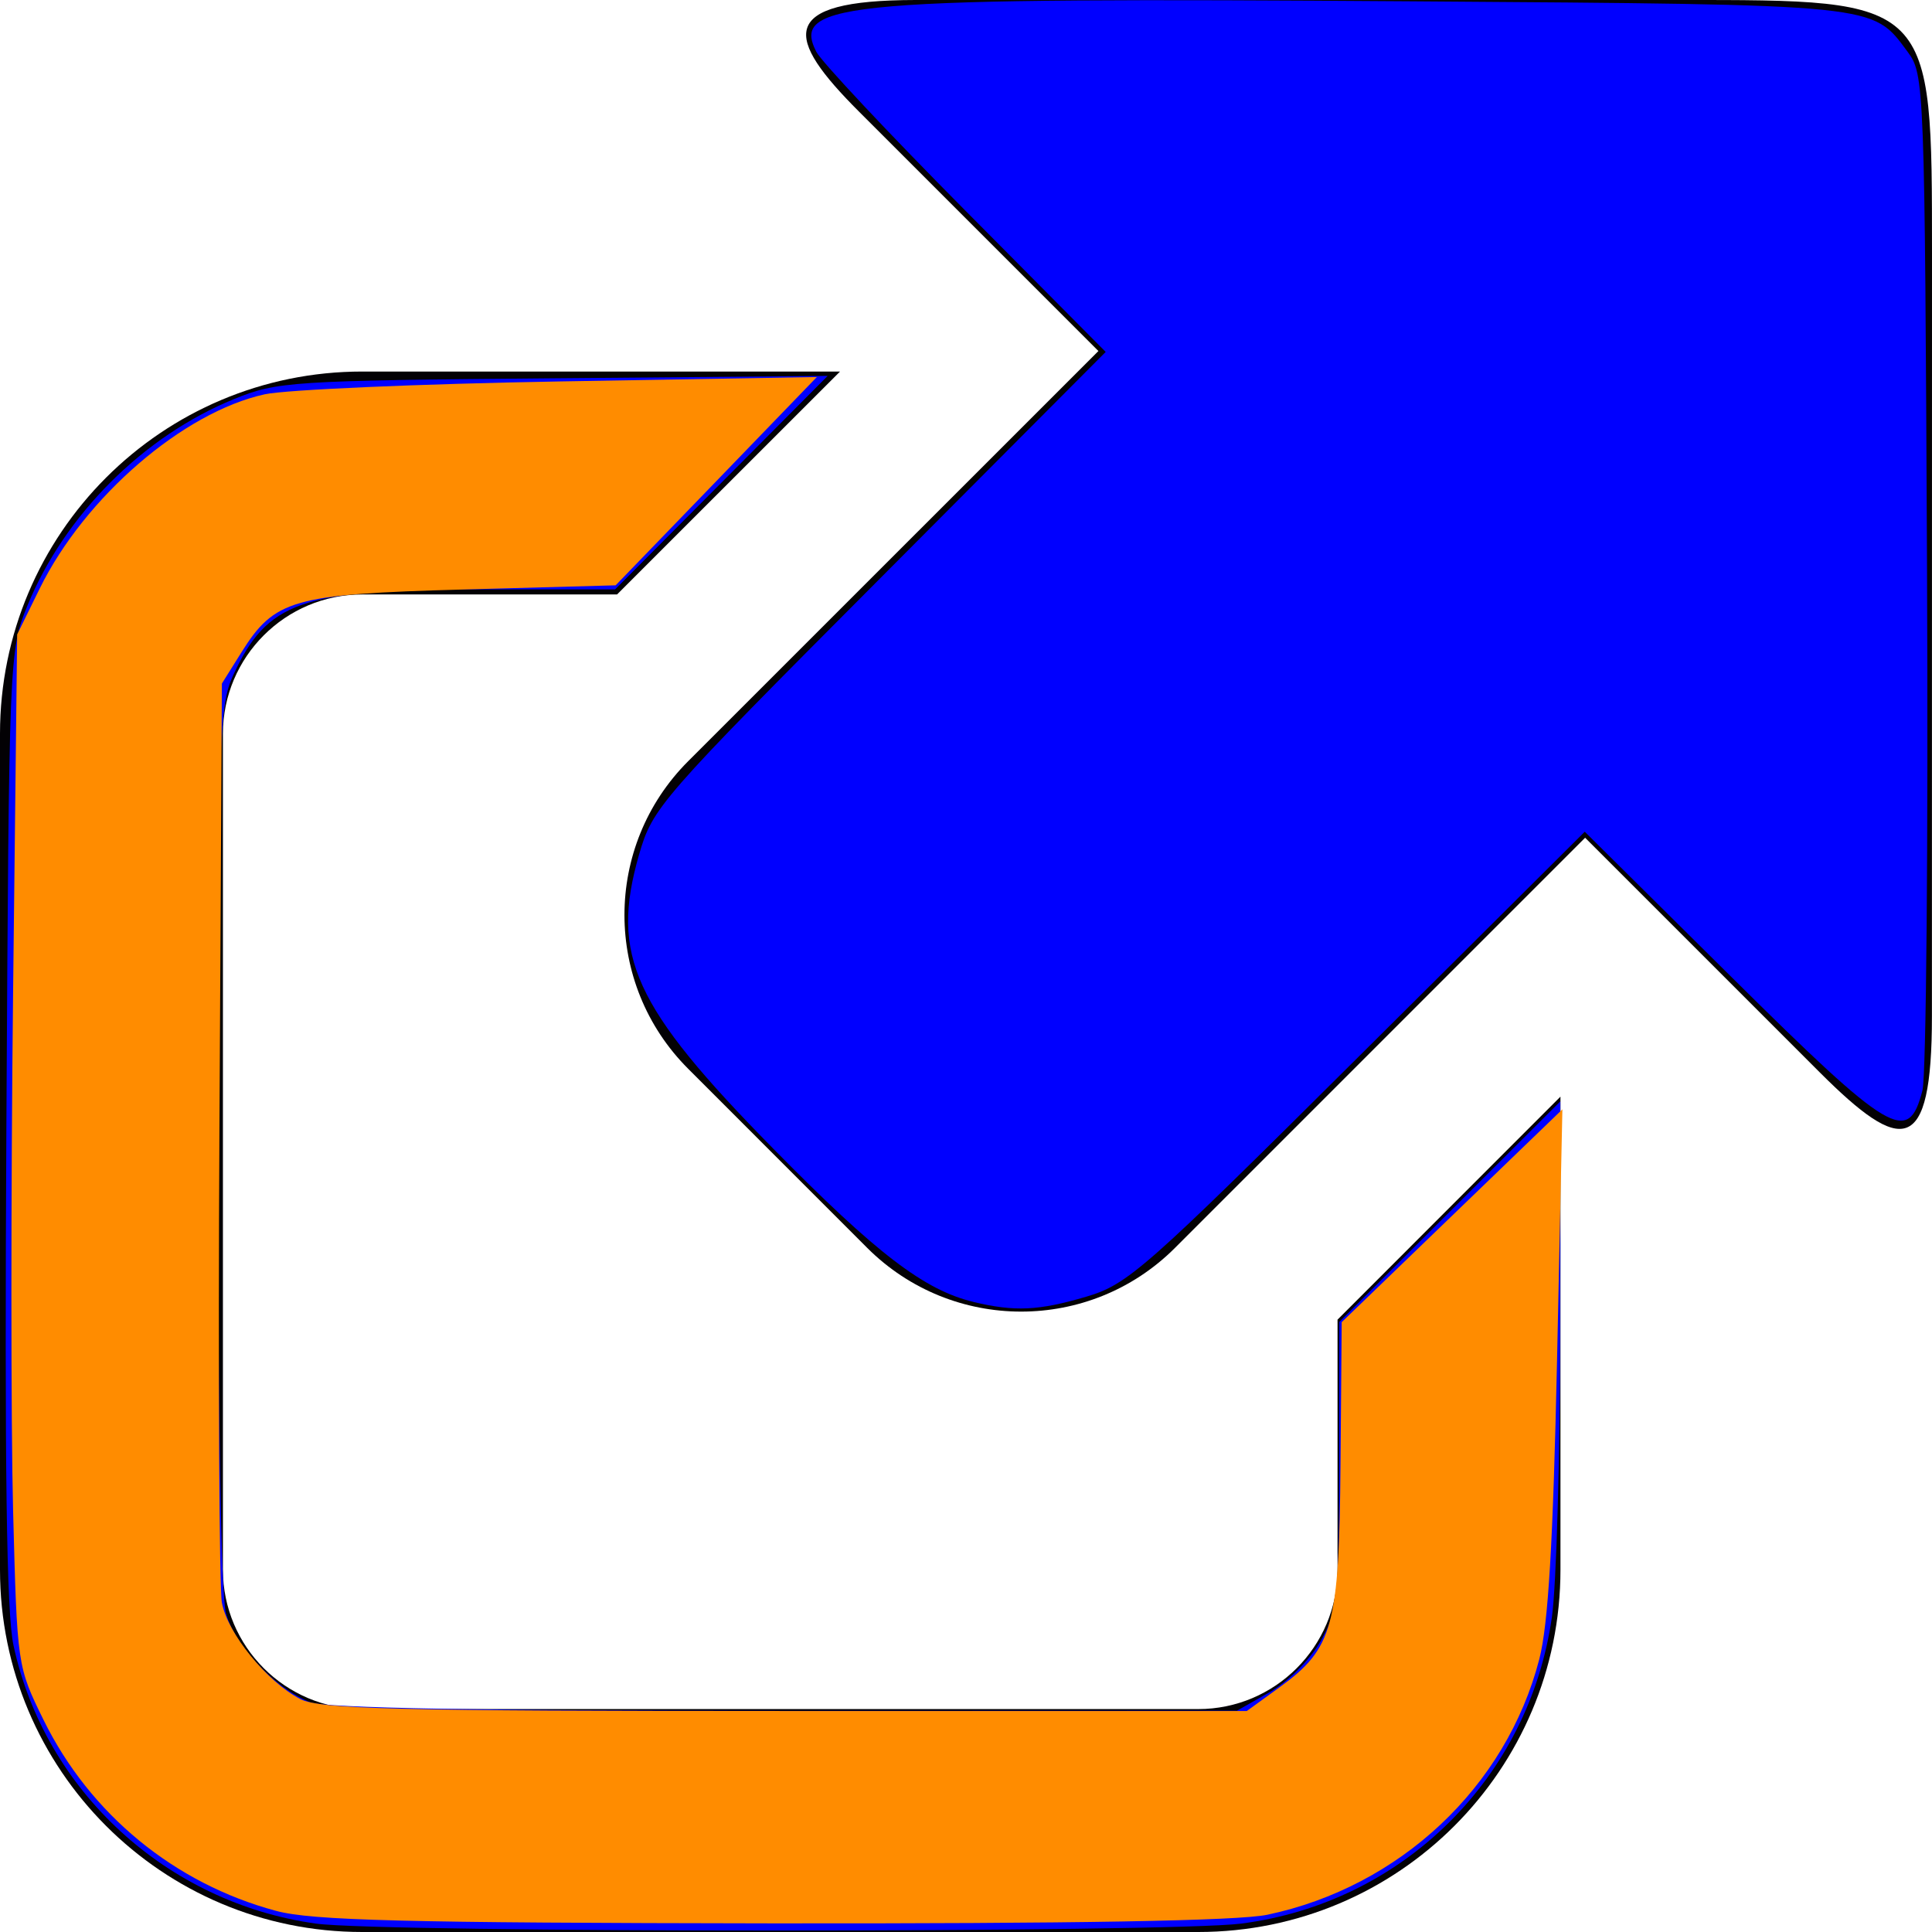
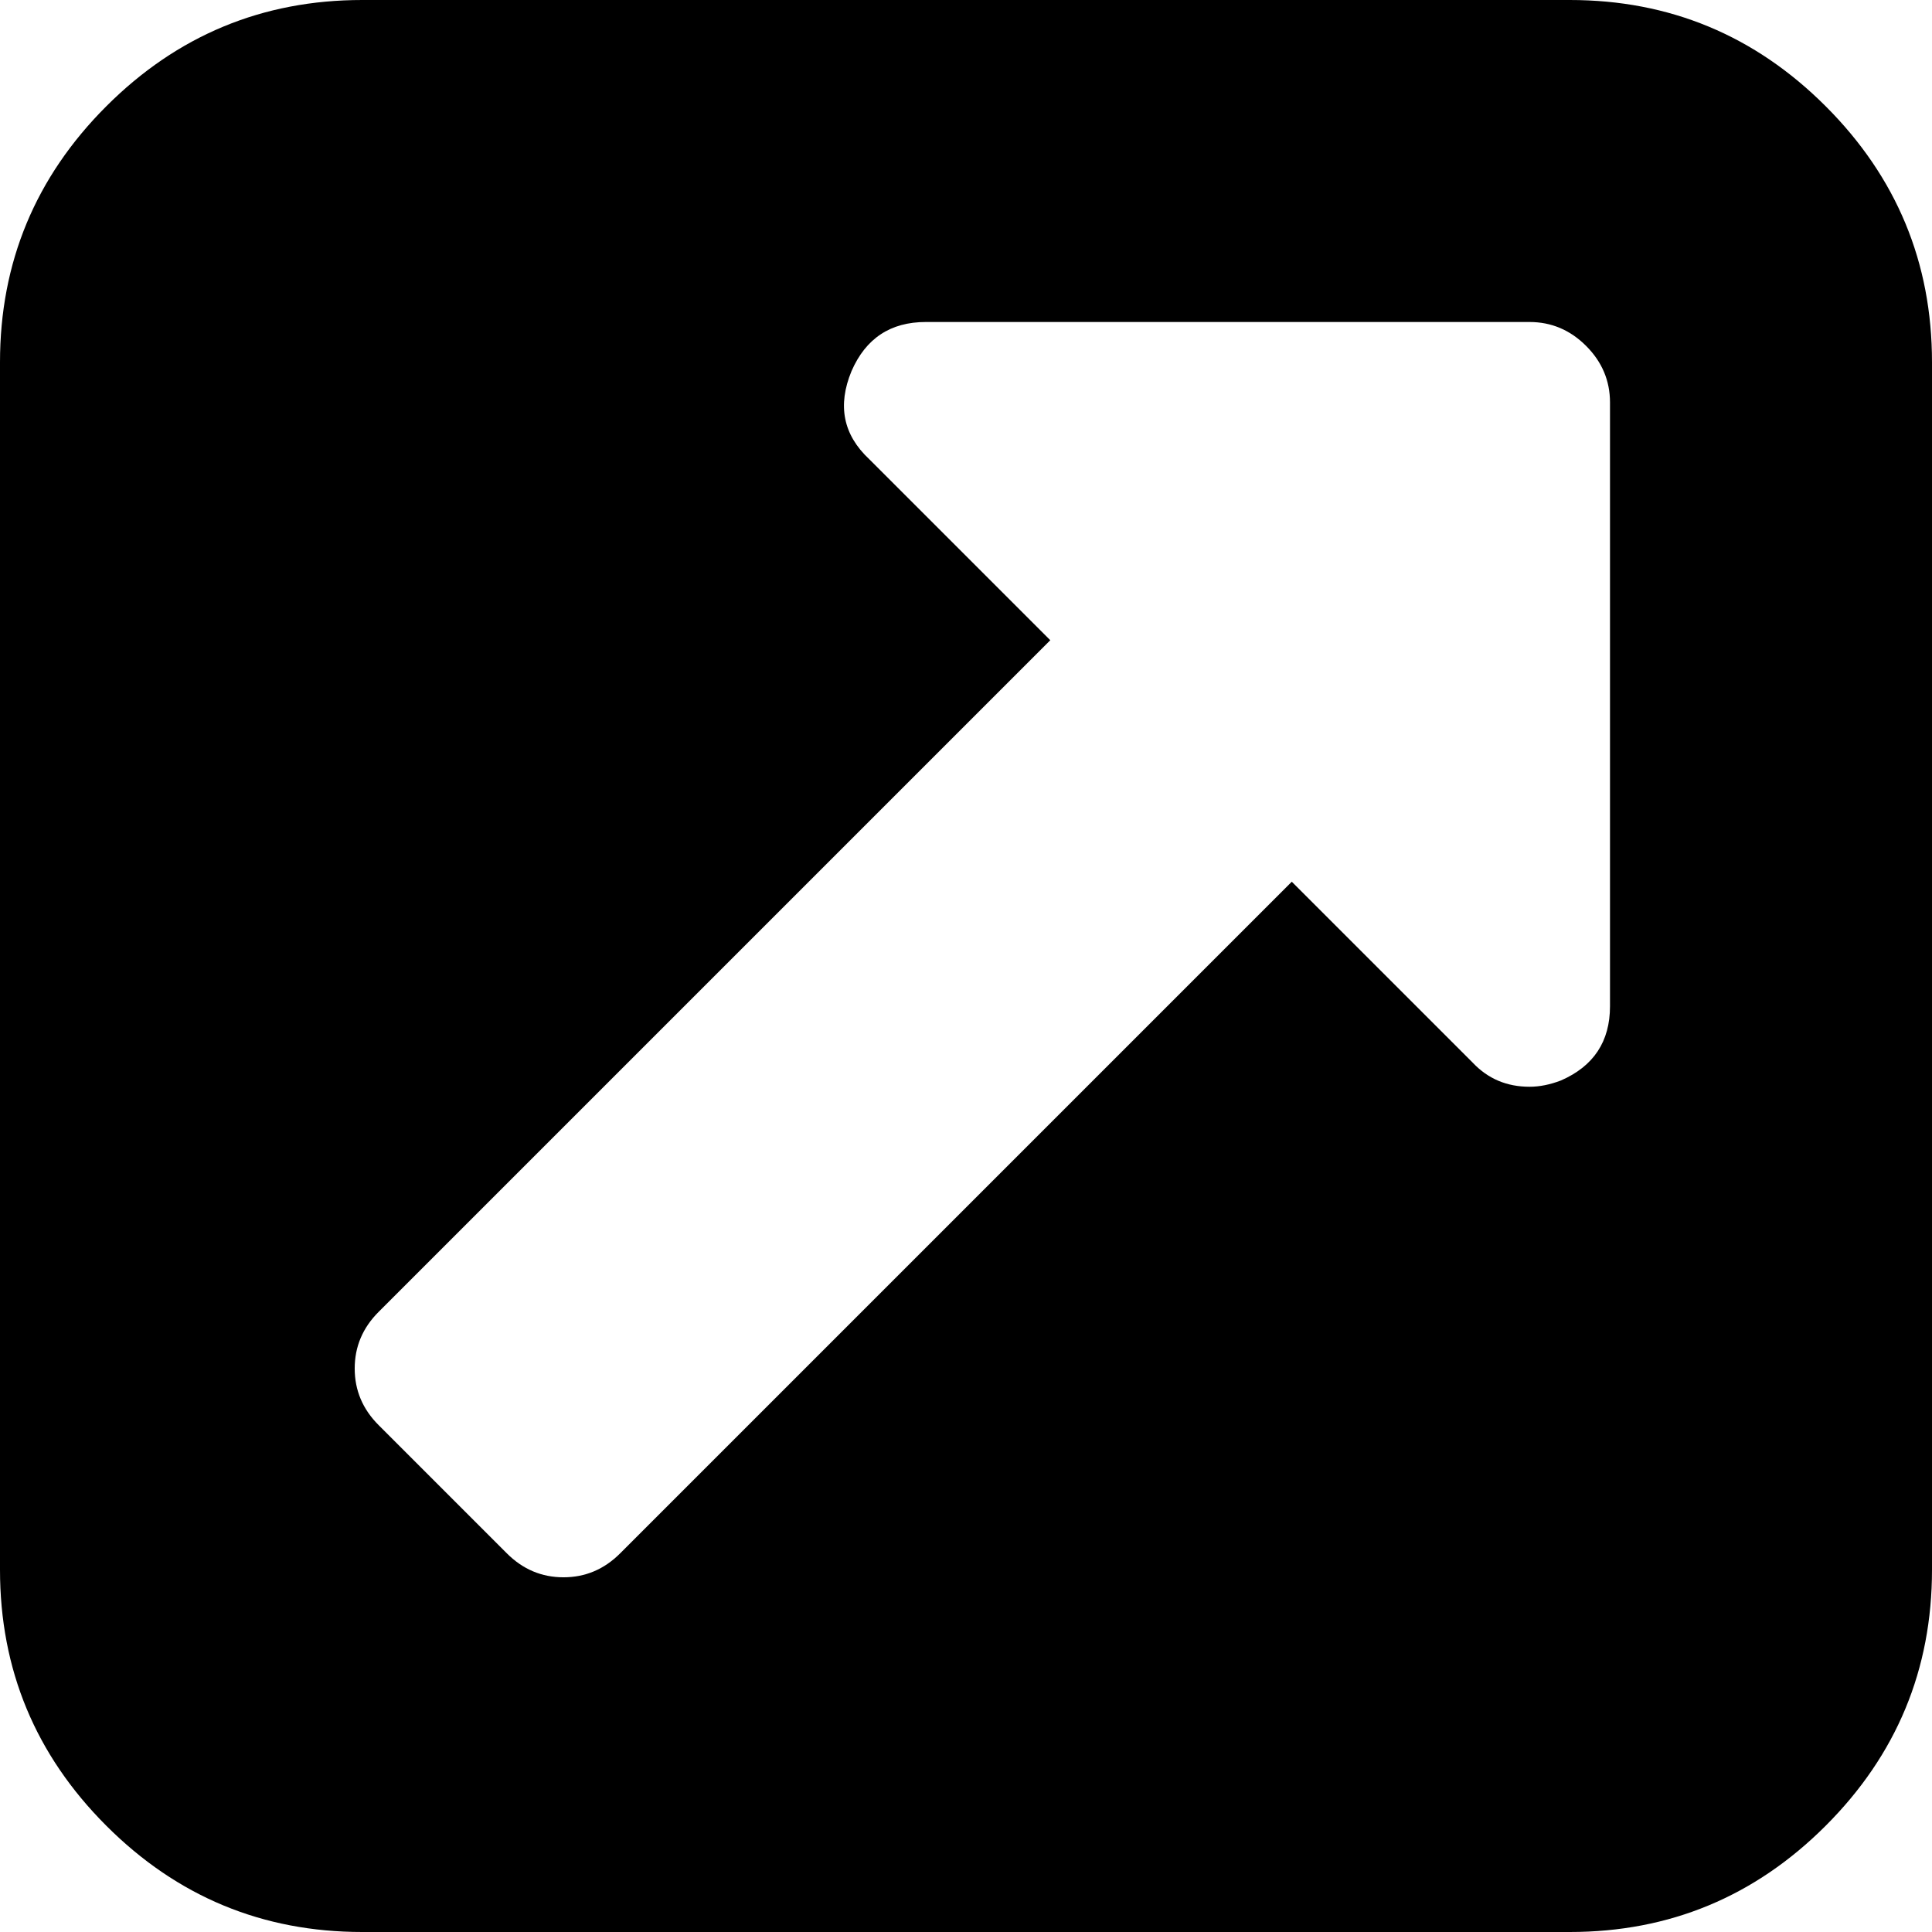
- <svg xmlns="http://www.w3.org/2000/svg" version="1.1" id="Capa_1" x="0px" y="0px" viewBox="0 0 26 26" style="enable-background:new 0 0 26 26;" xml:space="preserve">
-   <defs id="defs43" />
-   <g id="g8">
-     <path style="fill:#030104;" d="M18,17.759v3.366C18,22.159,17.159,23,16.125,23H4.875C3.841,23,3,22.159,3,21.125V9.875   C3,8.841,3.841,8,4.875,8h3.429l3.001-3h-6.43C2.182,5,0,7.182,0,9.875v11.25C0,23.818,2.182,26,4.875,26h11.25   C18.818,26,21,23.818,21,21.125v-6.367L18,17.759z" id="path2" />
-     <g id="g6">
-       <path style="fill:#030104;" d="M22.581,0H12.322c-1.886,0.002-1.755,0.51-0.76,1.504l3.22,3.22l-5.52,5.519    c-1.145,1.144-1.144,2.998,0,4.141l2.41,2.411c1.144,1.141,2.996,1.142,4.14-0.001l5.52-5.52l3.16,3.16    c1.101,1.1,1.507,1.129,1.507-0.757L26,3.419C25.999-0.018,26.024-0.001,22.581,0z" id="path4" />
-     </g>
-   </g>
-   <g id="g10">
- </g>
-   <g id="g12">
- </g>
-   <g id="g14">
- </g>
-   <g id="g16">
- </g>
-   <g id="g18">
- </g>
-   <g id="g20">
- </g>
-   <g id="g22">
- </g>
-   <g id="g24">
- </g>
-   <g id="g26">
- </g>
-   <g id="g28">
- </g>
-   <g id="g30">
- </g>
-   <g id="g32">
- </g>
-   <g id="g34">
- </g>
-   <g id="g36">
- </g>
-   <g id="g38">
- </g>
-   <path style="fill:#0000ff;stroke-width:0.11" d="M 13.103,17.521 C 12.441,17.364 11.795,16.87 10.408,15.46 8.522,13.544 8.21,12.86 8.6,11.502 8.782,10.87 8.873,10.765 11.834,7.794 L 14.88,4.736 12.993,2.836 C 11.956,1.791 11.052,0.828 10.985,0.696 c -0.34,-0.672 0.378,-0.732 8.035,-0.678 6.291,0.045 6.173,0.033 6.651,0.678 0.227,0.306 0.231,0.413 0.262,6.965 0.017,3.66 -0.01,6.816 -0.062,7.015 -0.19,0.737 -0.421,0.6 -2.567,-1.525 L 21.327,11.193 18.27,14.234 c -2.871,2.856 -3.092,3.051 -3.654,3.217 -0.639,0.188 -0.957,0.203 -1.513,0.071 z" id="path3750" />
-   <path style="fill:#0000ff;stroke-width:0.11" d="M 4.253,25.887 C 2.242,25.607 0.604,24.101 0.182,22.144 0.087,21.705 0.061,19.78 0.086,15.148 0.121,8.821 0.124,8.753 0.368,8.153 0.867,6.93 1.929,5.868 3.151,5.37 3.73,5.134 3.918,5.122 7.447,5.091 L 11.138,5.059 9.708,6.496 8.277,7.932 H 6.426 c -2.367,0 -2.833,0.164 -3.289,1.157 -0.188,0.41 -0.202,0.851 -0.204,6.335 -0.001,3.536 0.042,6.05 0.107,6.285 0.123,0.443 0.676,1.026 1.137,1.2 0.205,0.077 2.366,0.116 6.39,0.115 l 6.08,-0.002 0.438,-0.248 c 0.246,-0.139 0.548,-0.441 0.687,-0.687 0.231,-0.408 0.248,-0.571 0.25,-2.368 l 0.002,-1.929 1.487,-1.484 1.487,-1.484 -0.002,3.083 c -0.001,1.696 -0.051,3.43 -0.111,3.854 -0.307,2.17 -2.008,3.849 -4.183,4.128 -0.965,0.124 -11.556,0.124 -12.449,-3.4e-5 z" id="path3752" />
-   <path style="fill:#ff8c00;stroke-width:0.11" d="M 3.713,25.715 C 2.348,25.348 1.212,24.415 0.588,23.15 0.232,22.425 0.231,22.422 0.176,20.319 c -0.03,-1.158 -0.03,-4.283 0,-6.943 L 0.231,8.538 0.535,7.919 C 1.14,6.689 2.465,5.546 3.564,5.306 3.852,5.244 5.641,5.166 7.54,5.133 L 10.993,5.074 9.639,6.476 8.285,7.877 6.241,7.933 C 3.939,7.996 3.696,8.065 3.247,8.782 L 2.986,9.199 2.953,15.203 c -0.018,3.302 -0.003,6.166 0.033,6.365 0.076,0.414 0.605,1.064 1.057,1.298 0.259,0.134 1.312,0.16 6.522,0.16 h 6.214 l 0.439,-0.318 c 0.723,-0.524 0.804,-0.819 0.822,-3.004 l 0.016,-1.911 1.485,-1.432 1.485,-1.432 -0.072,3.379 c -0.053,2.452 -0.118,3.555 -0.239,4.021 -0.445,1.72 -1.875,3.063 -3.66,3.439 -0.391,0.082 -2.59,0.12 -6.665,0.116 C 5.439,25.877 4.197,25.846 3.713,25.715 Z" id="path35" />
+ <svg xmlns="http://www.w3.org/2000/svg" height="1536" viewBox="0 0 1536 1536" width="1536" id="svg3336" version="1.1">
+   <defs id="defs3342" />
+   <path d="m 1280,800 0,-480 q 0,-26 -19,-45 -19,-19 -45,-19 l -480,0 q -42,0 -59,39 -17,41 14,70 l 144,144 -534,534 q -19,19 -19,45 0,26 19,45 l 102,102 q 19,19 45,19 26,0 45,-19 l 534,-534 144,144 q 18,19 45,19 12,0 25,-5 39,-17 39,-59 z m 256,-512 0,960 q 0,119 -84.5,203.5 Q 1367,1536 1248,1536 l -960,0 Q 169,1536 84.5,1451.5 0,1367 0,1248 L 0,288 Q 0,169 84.5,84.5 169,0 288,0 l 960,0 Q 1367,0 1451.5,84.5 1536,169 1536,288 Z" id="path3338" />
</svg>
